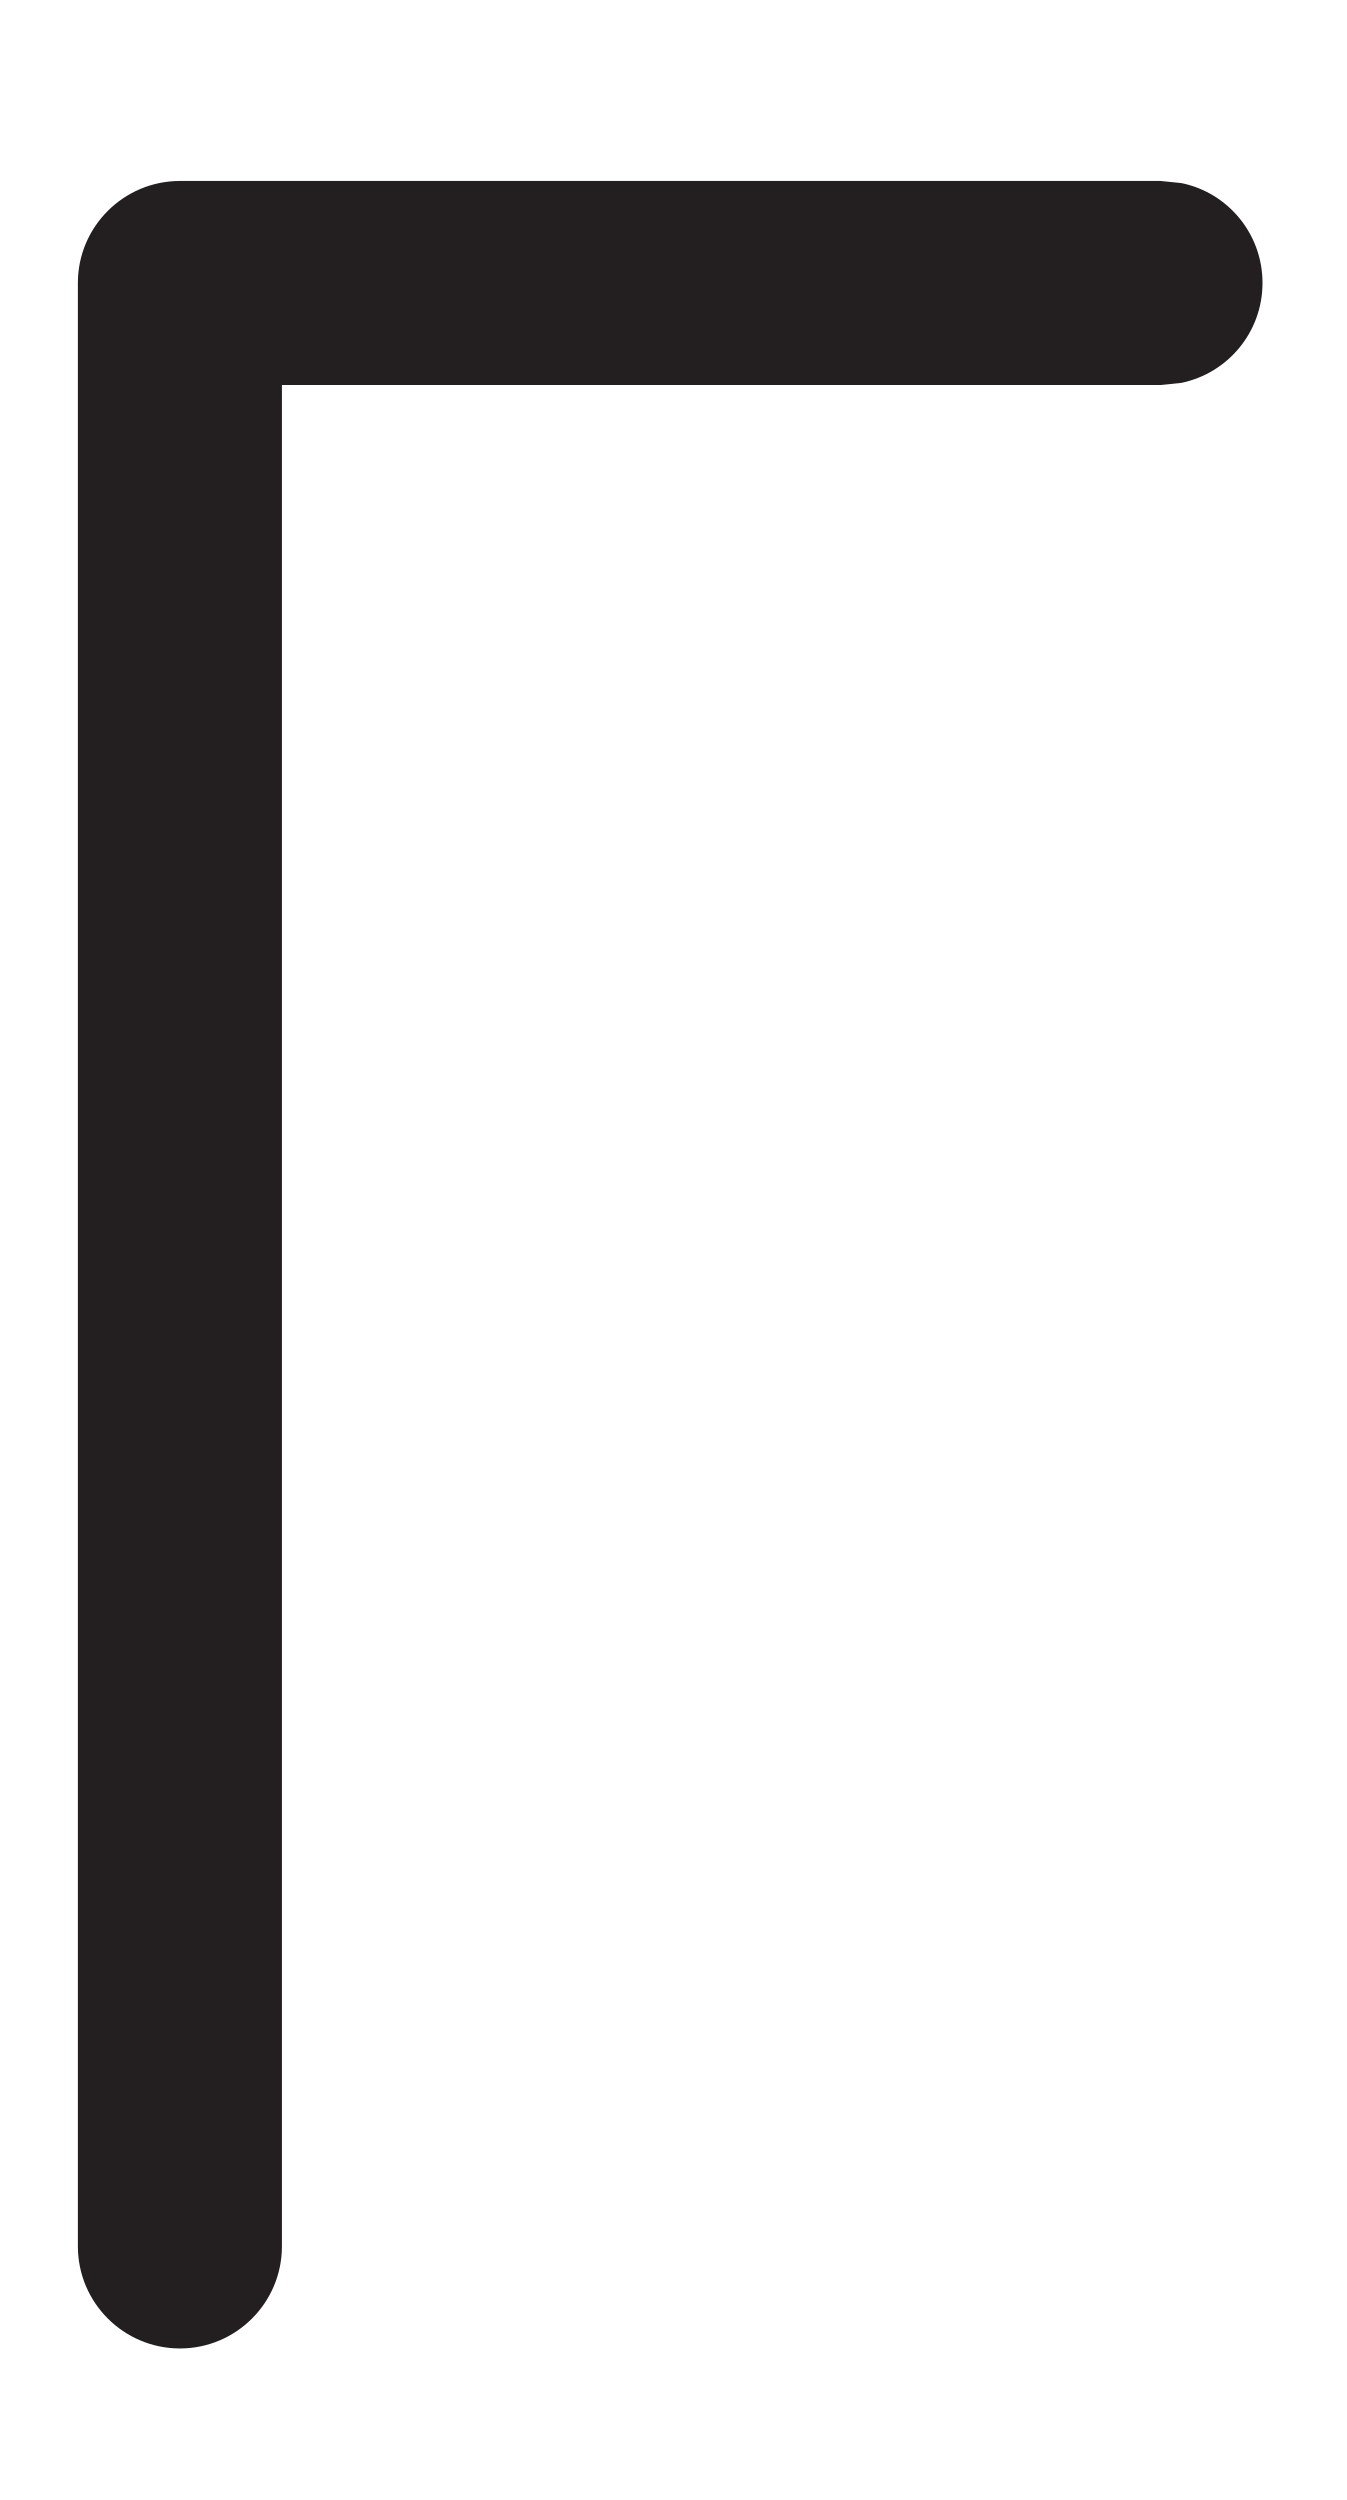
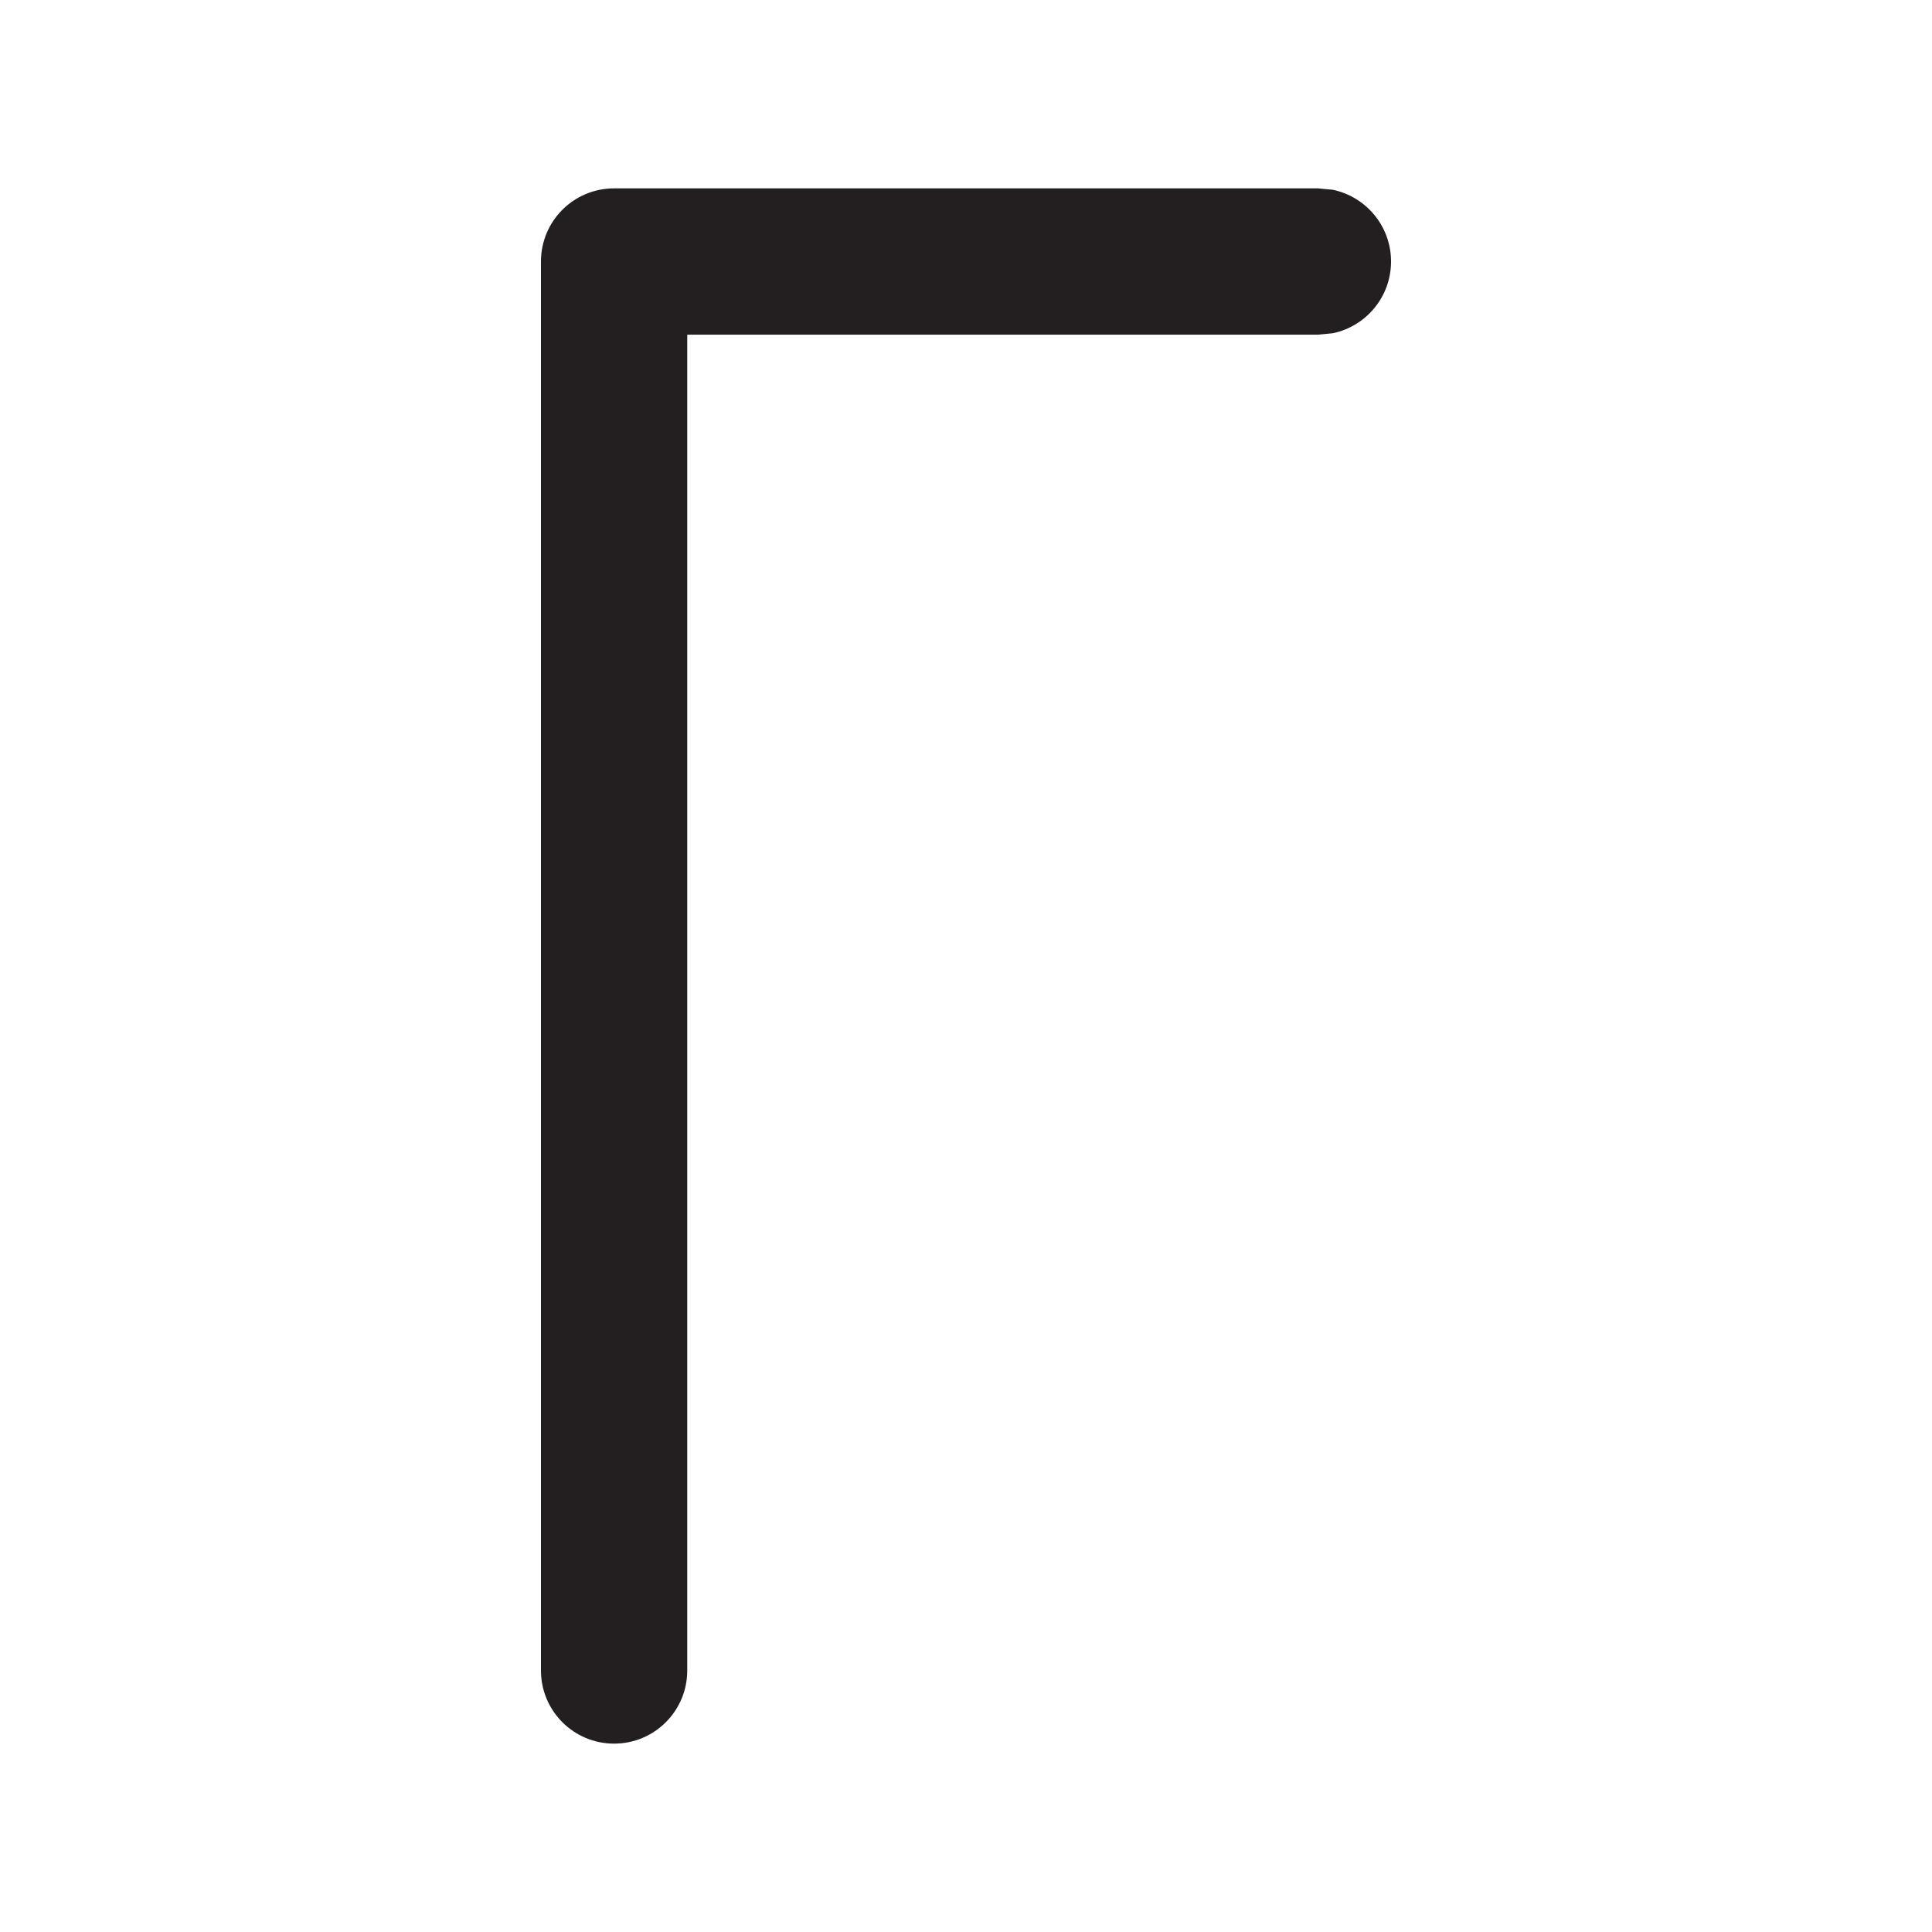
- <svg xmlns="http://www.w3.org/2000/svg" width="7" height="13" viewBox="0 0 7 13" fill="none">
-   <path d="M0.405 11.681V1.471C0.405 1.179 0.643 0.941 0.936 0.941H6.035L6.143 0.952C6.384 1.001 6.565 1.215 6.565 1.471C6.565 1.728 6.384 1.941 6.143 1.991L6.035 2.002H1.466V11.681C1.466 11.974 1.228 12.212 0.936 12.212C0.643 12.212 0.405 11.974 0.405 11.681Z" fill="#231F20" />
+ <svg xmlns="http://www.w3.org/2000/svg" width="14" height="14" viewBox="0 0 14 14" fill="none">
+   <path d="M3.92 12.105V1.895C3.92 1.602 4.157 1.365 4.45 1.365H9.55L9.657 1.375C9.899 1.425 10.08 1.639 10.08 1.895C10.08 2.151 9.899 2.365 9.657 2.415L9.55 2.425H4.98V12.105C4.98 12.398 4.743 12.635 4.45 12.635C4.157 12.635 3.92 12.398 3.92 12.105Z" fill="#231F20" />
</svg>
